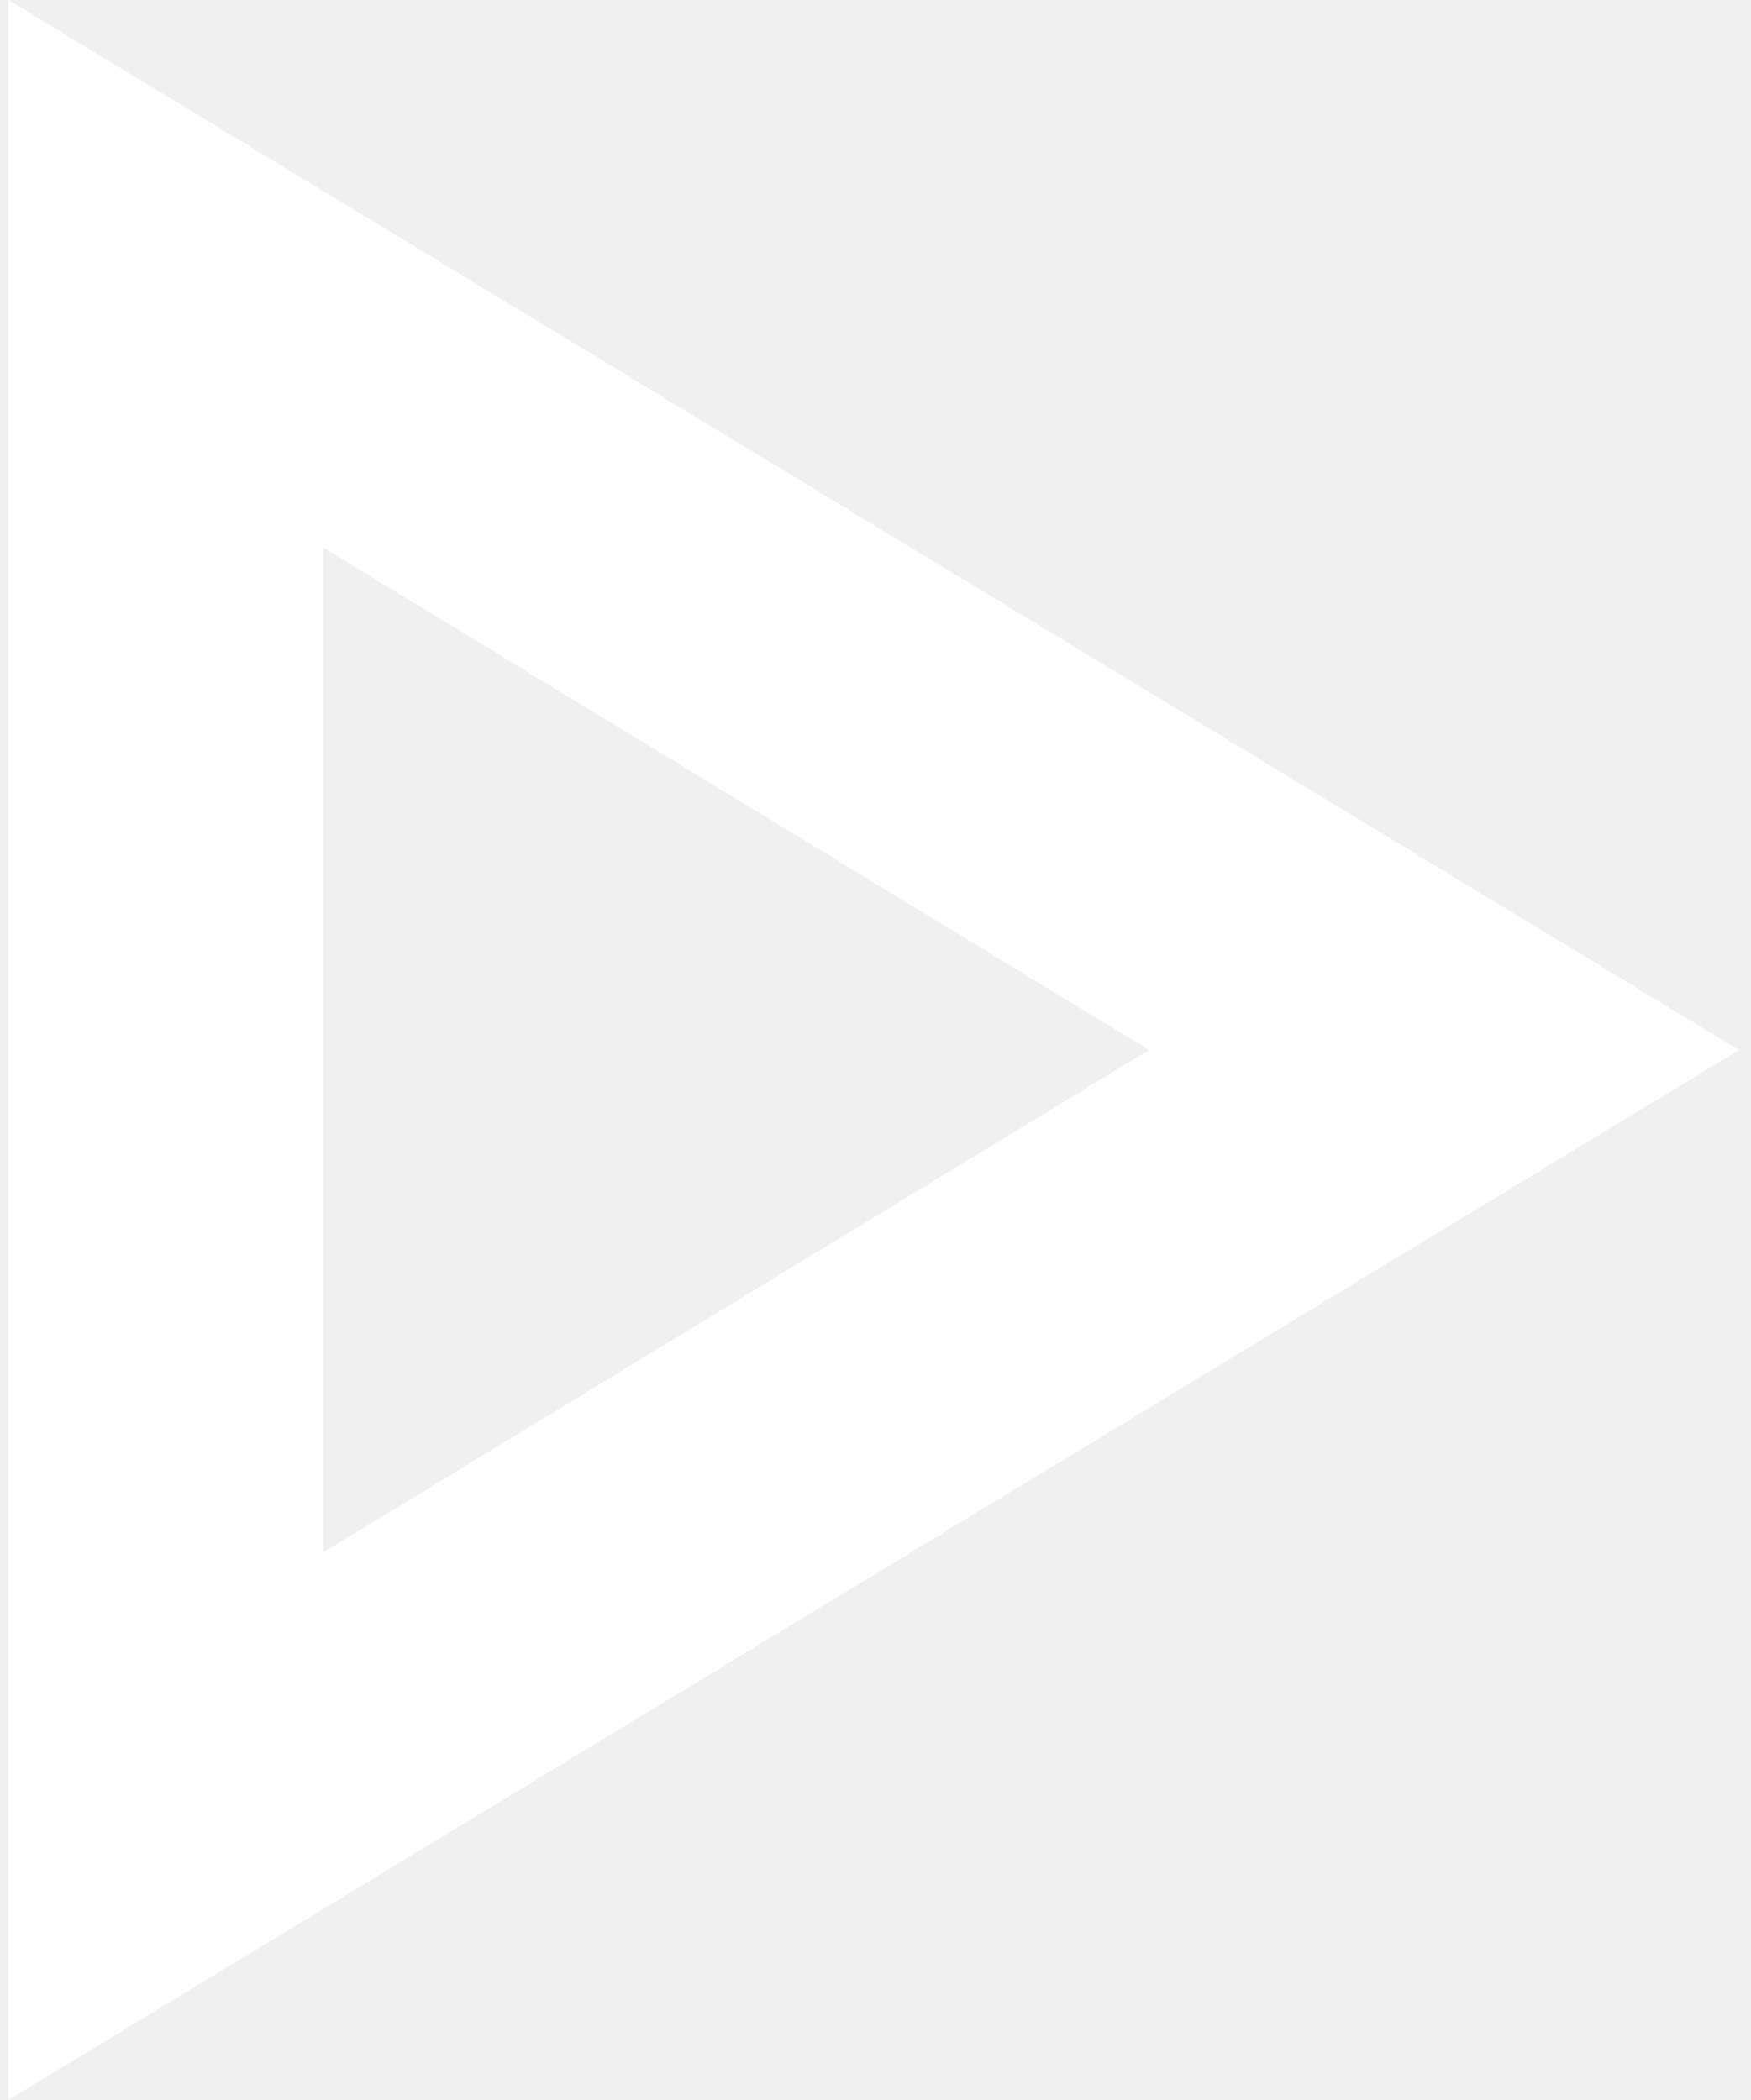
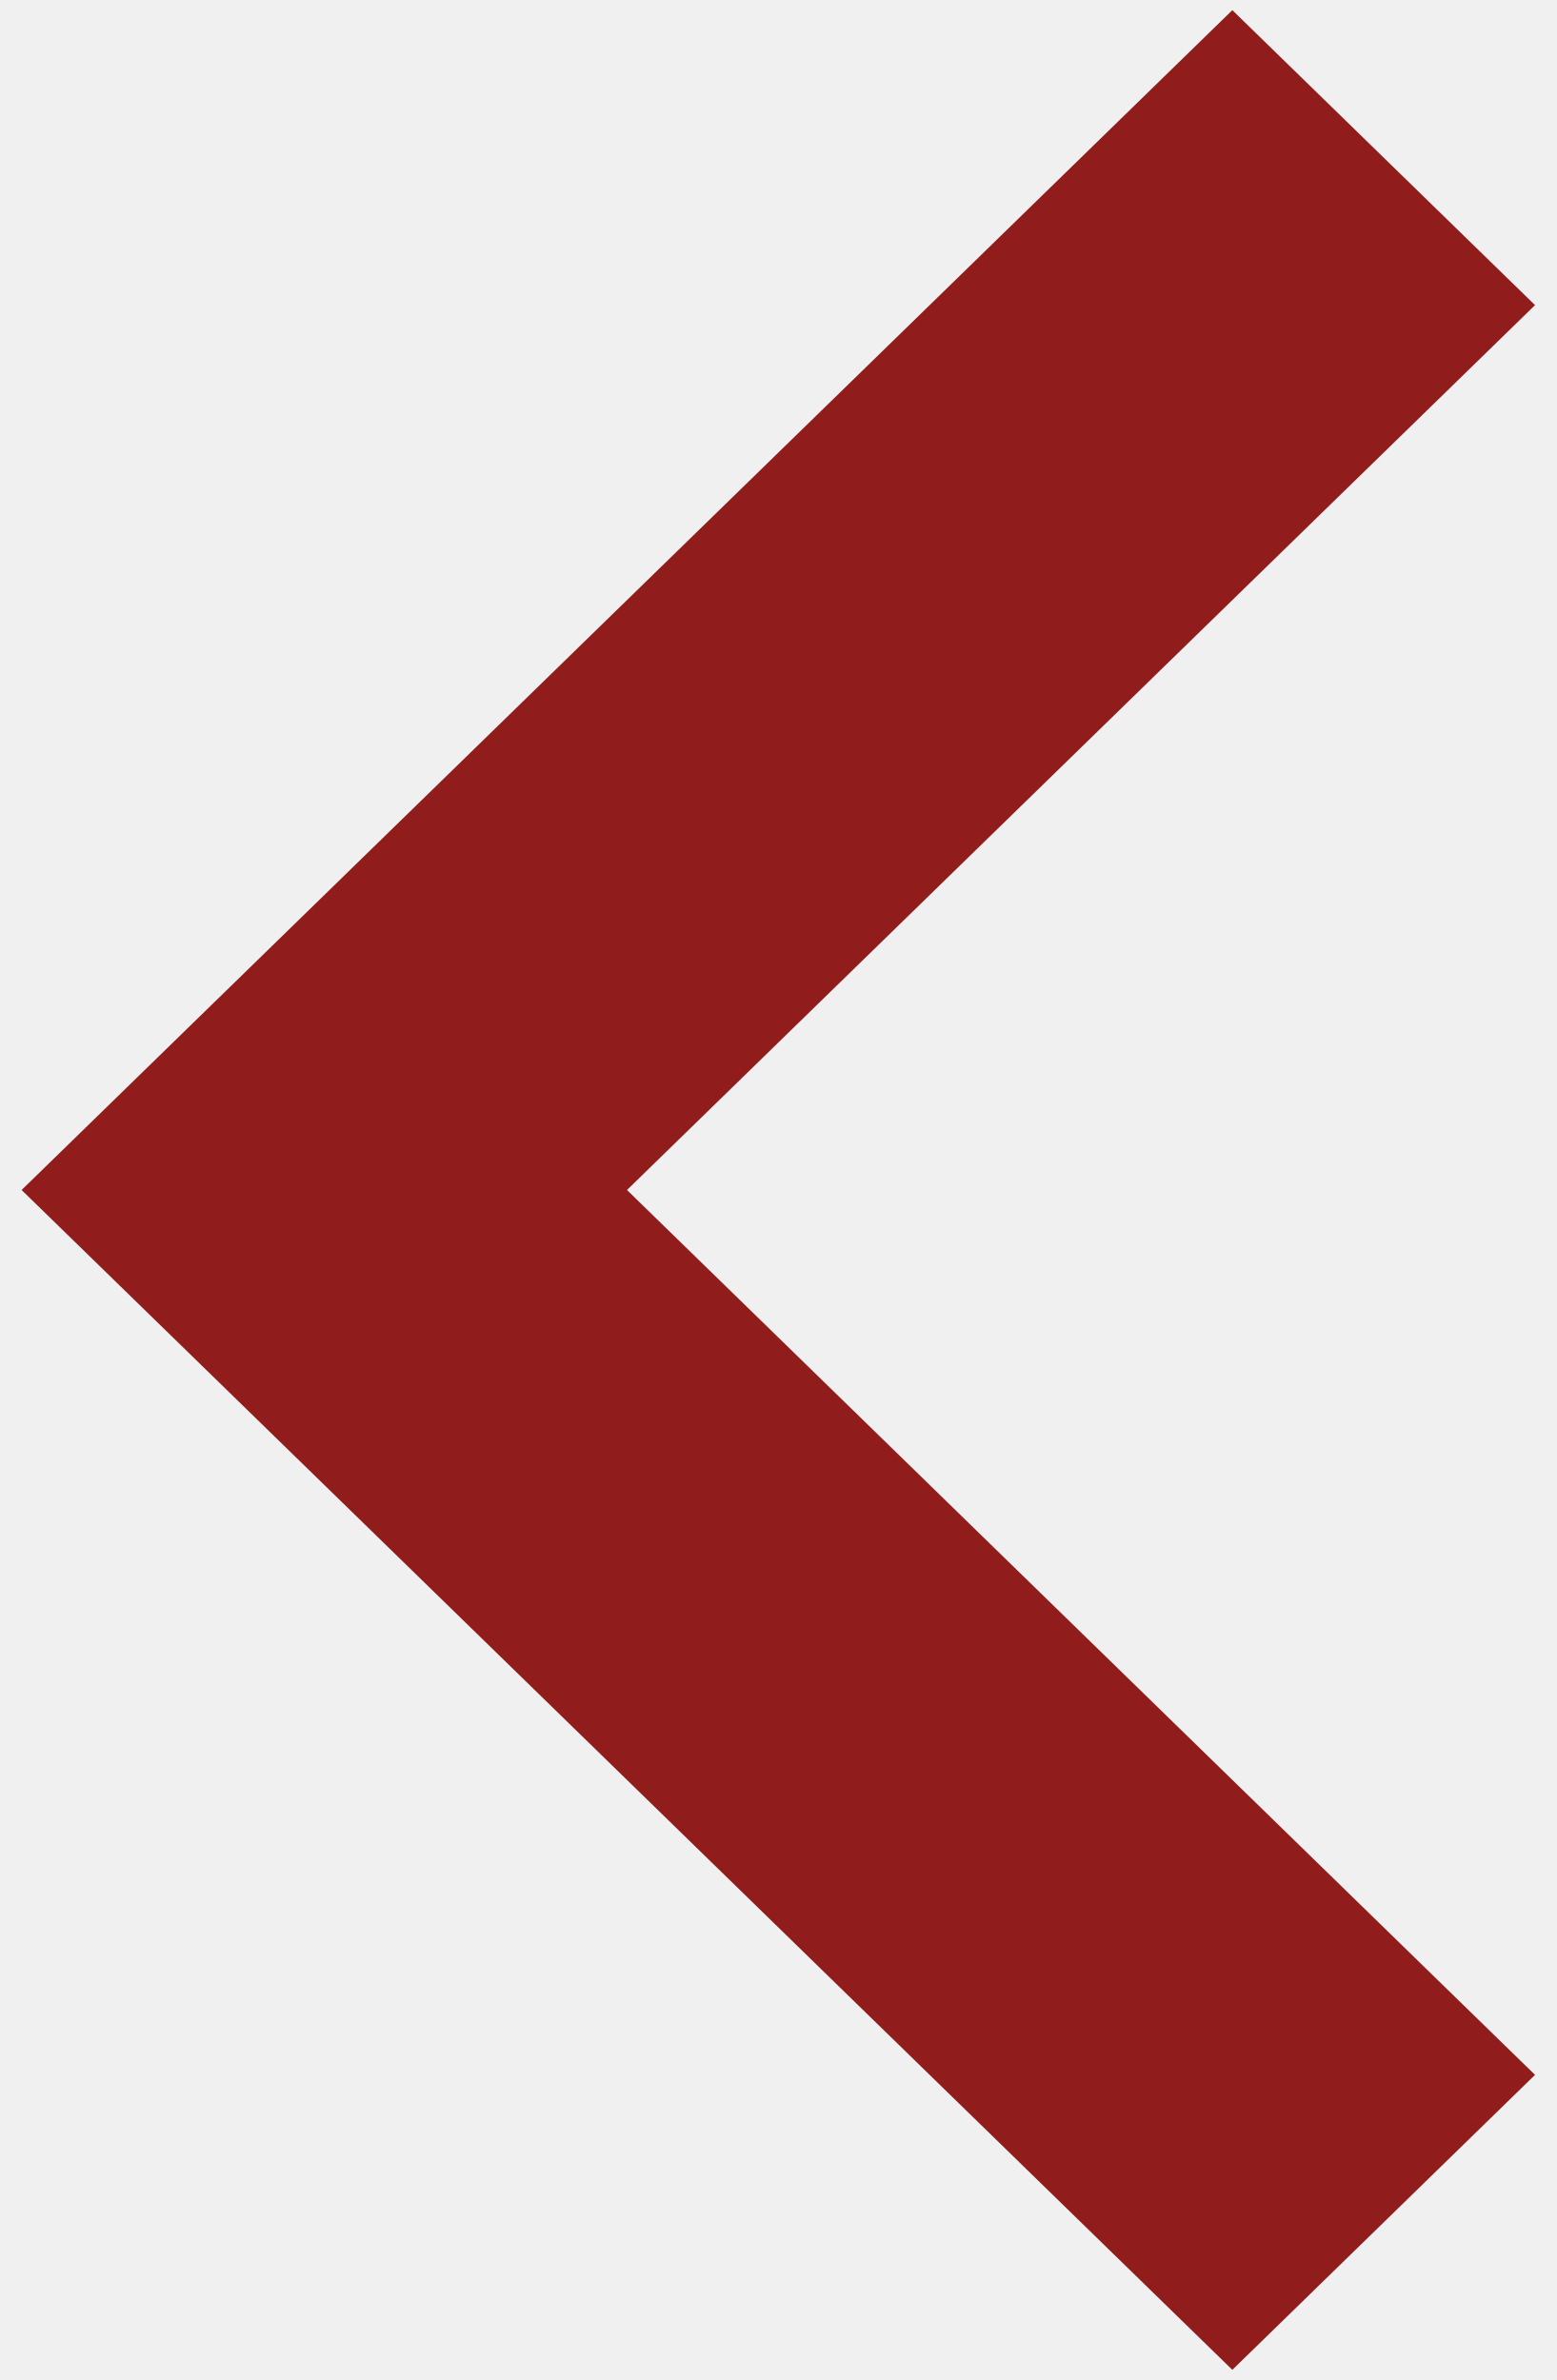
- <svg xmlns="http://www.w3.org/2000/svg" width="70" height="84" viewBox="0 0 70 84" fill="none">
-   <path d="M0.333 84V0L69.542 42L0.333 84ZM12.917 62.1L45.948 42L12.917 21.9V62.1Z" fill="white" />
+ <svg xmlns="http://www.w3.org/2000/svg" width="51" height="78" viewBox="0 0 51 78" fill="none">
+   <path fill-rule="evenodd" clip-rule="evenodd" d="M40.375 0.333L50.292 10L20.542 39L50.292 68L40.375 77.667L0.708 39L40.375 0.333Z" fill="#901C1C" />
</svg>
